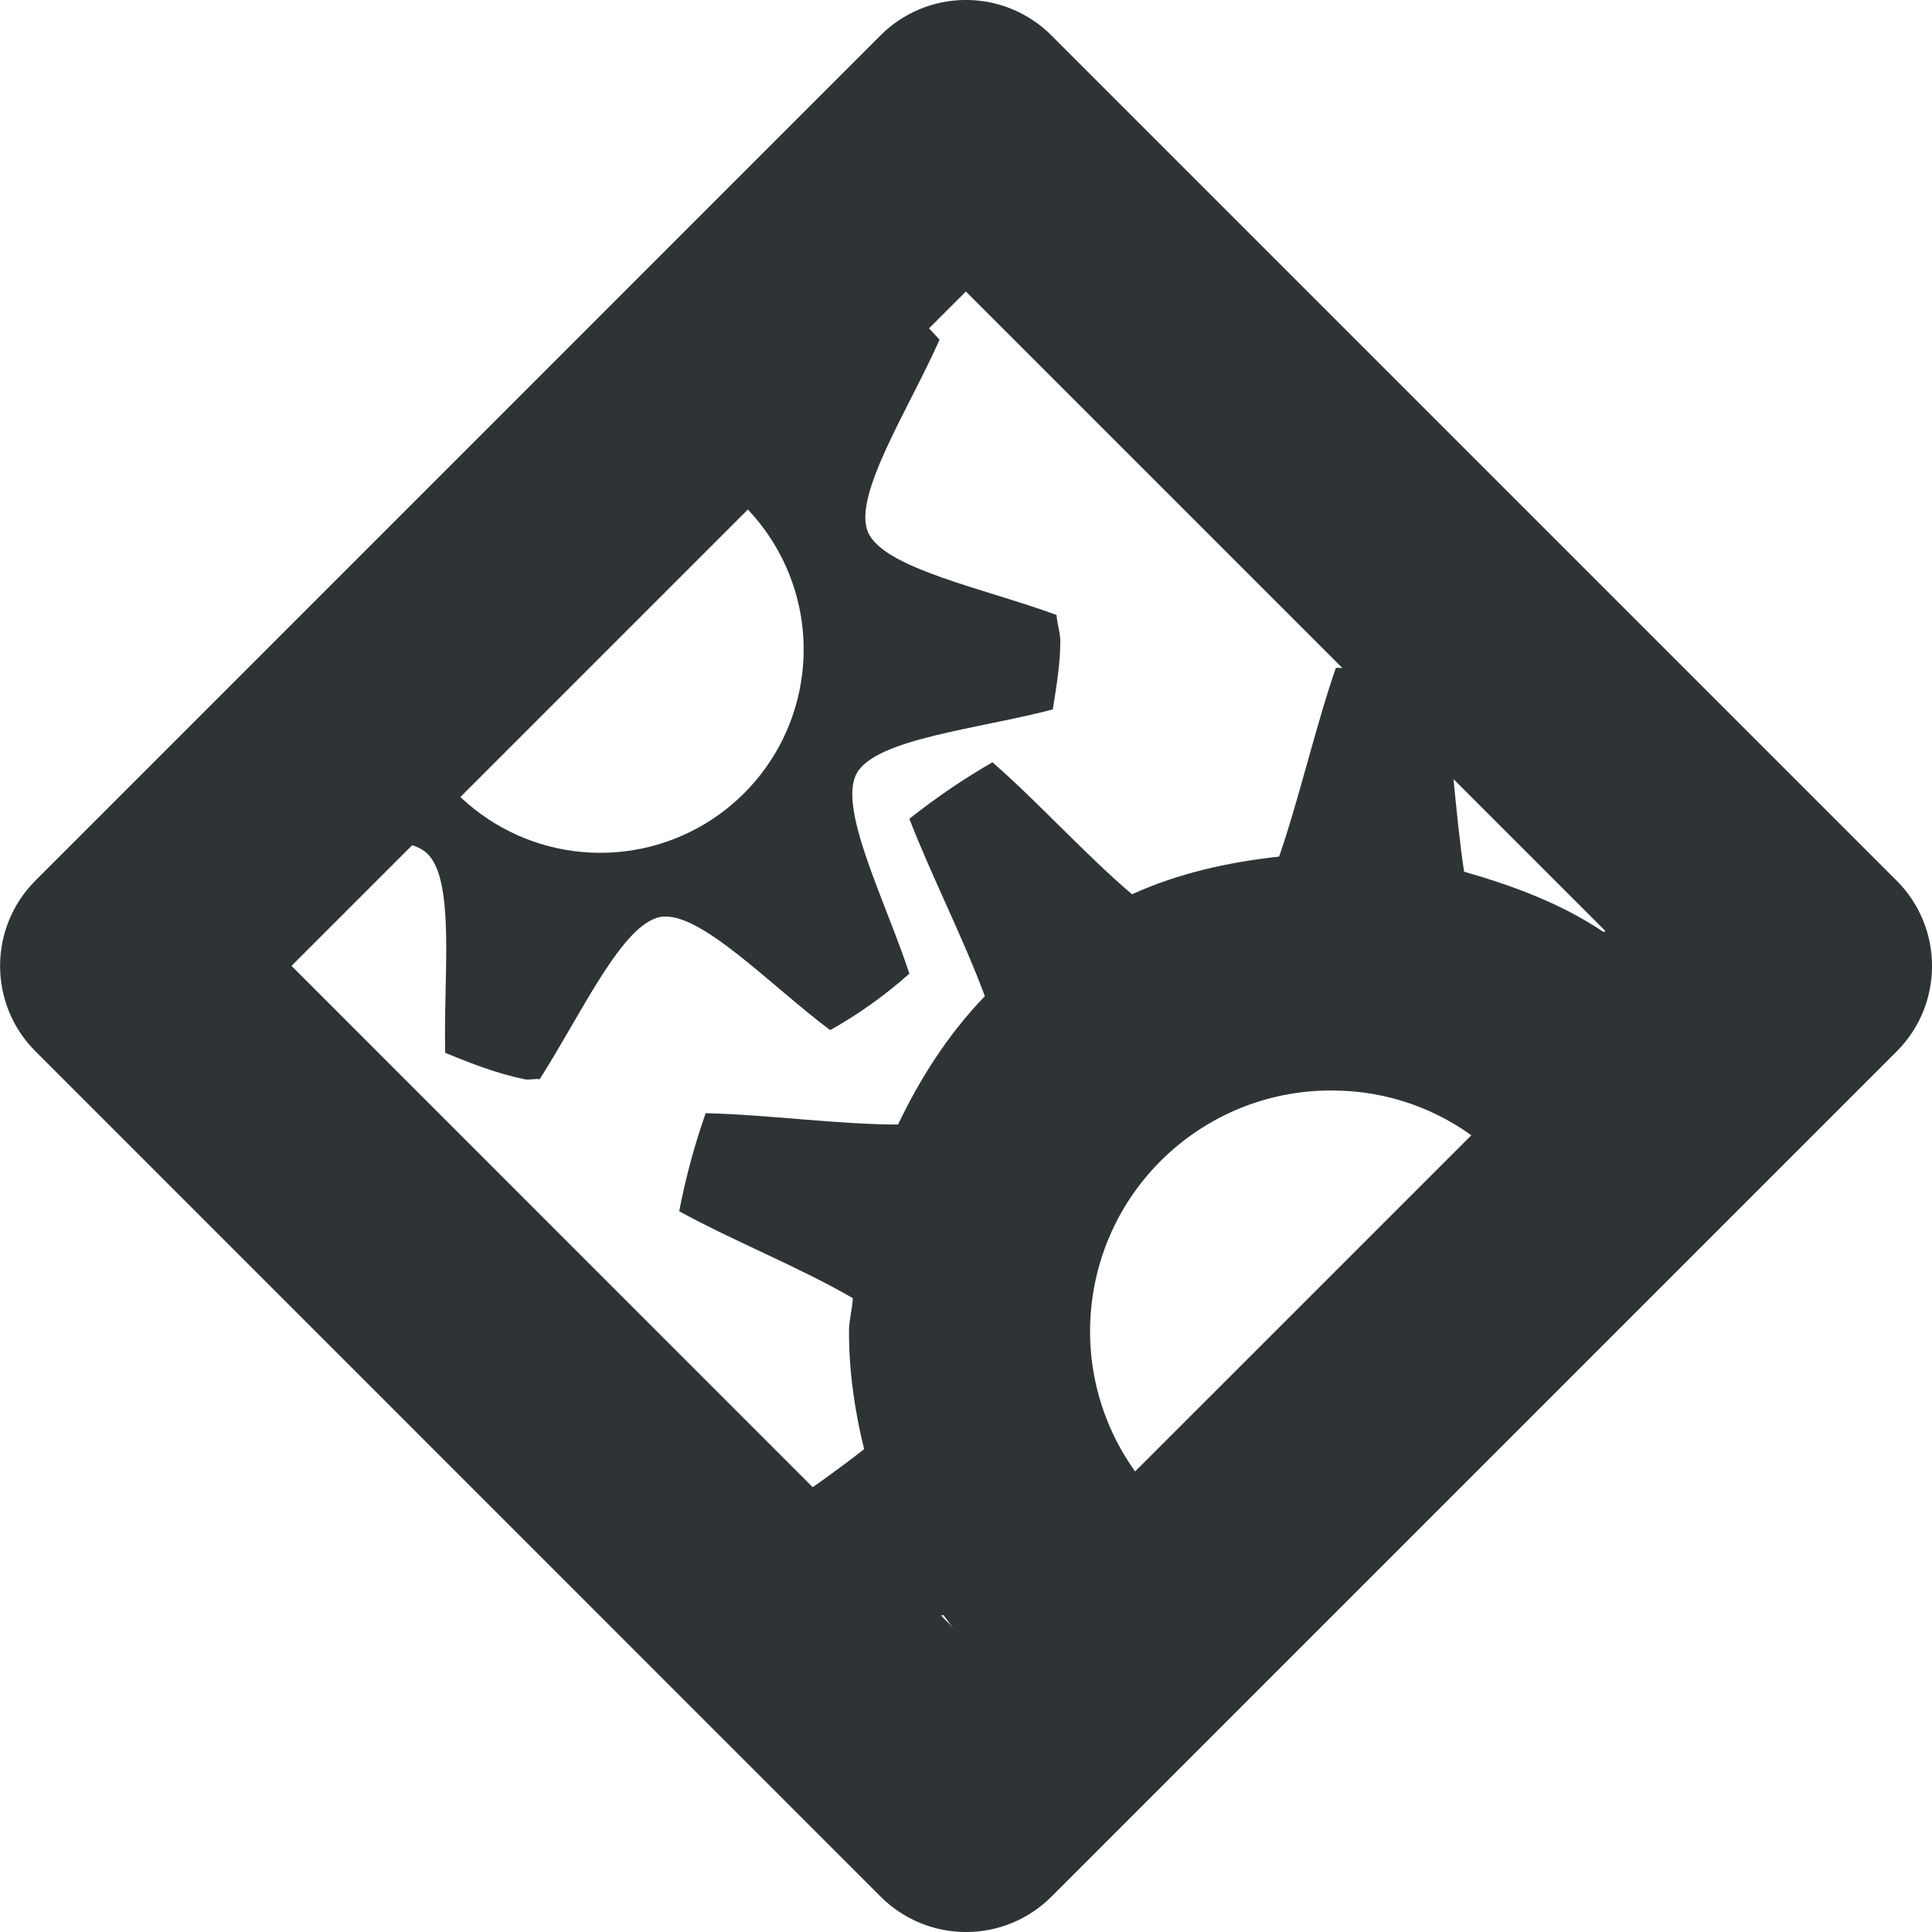
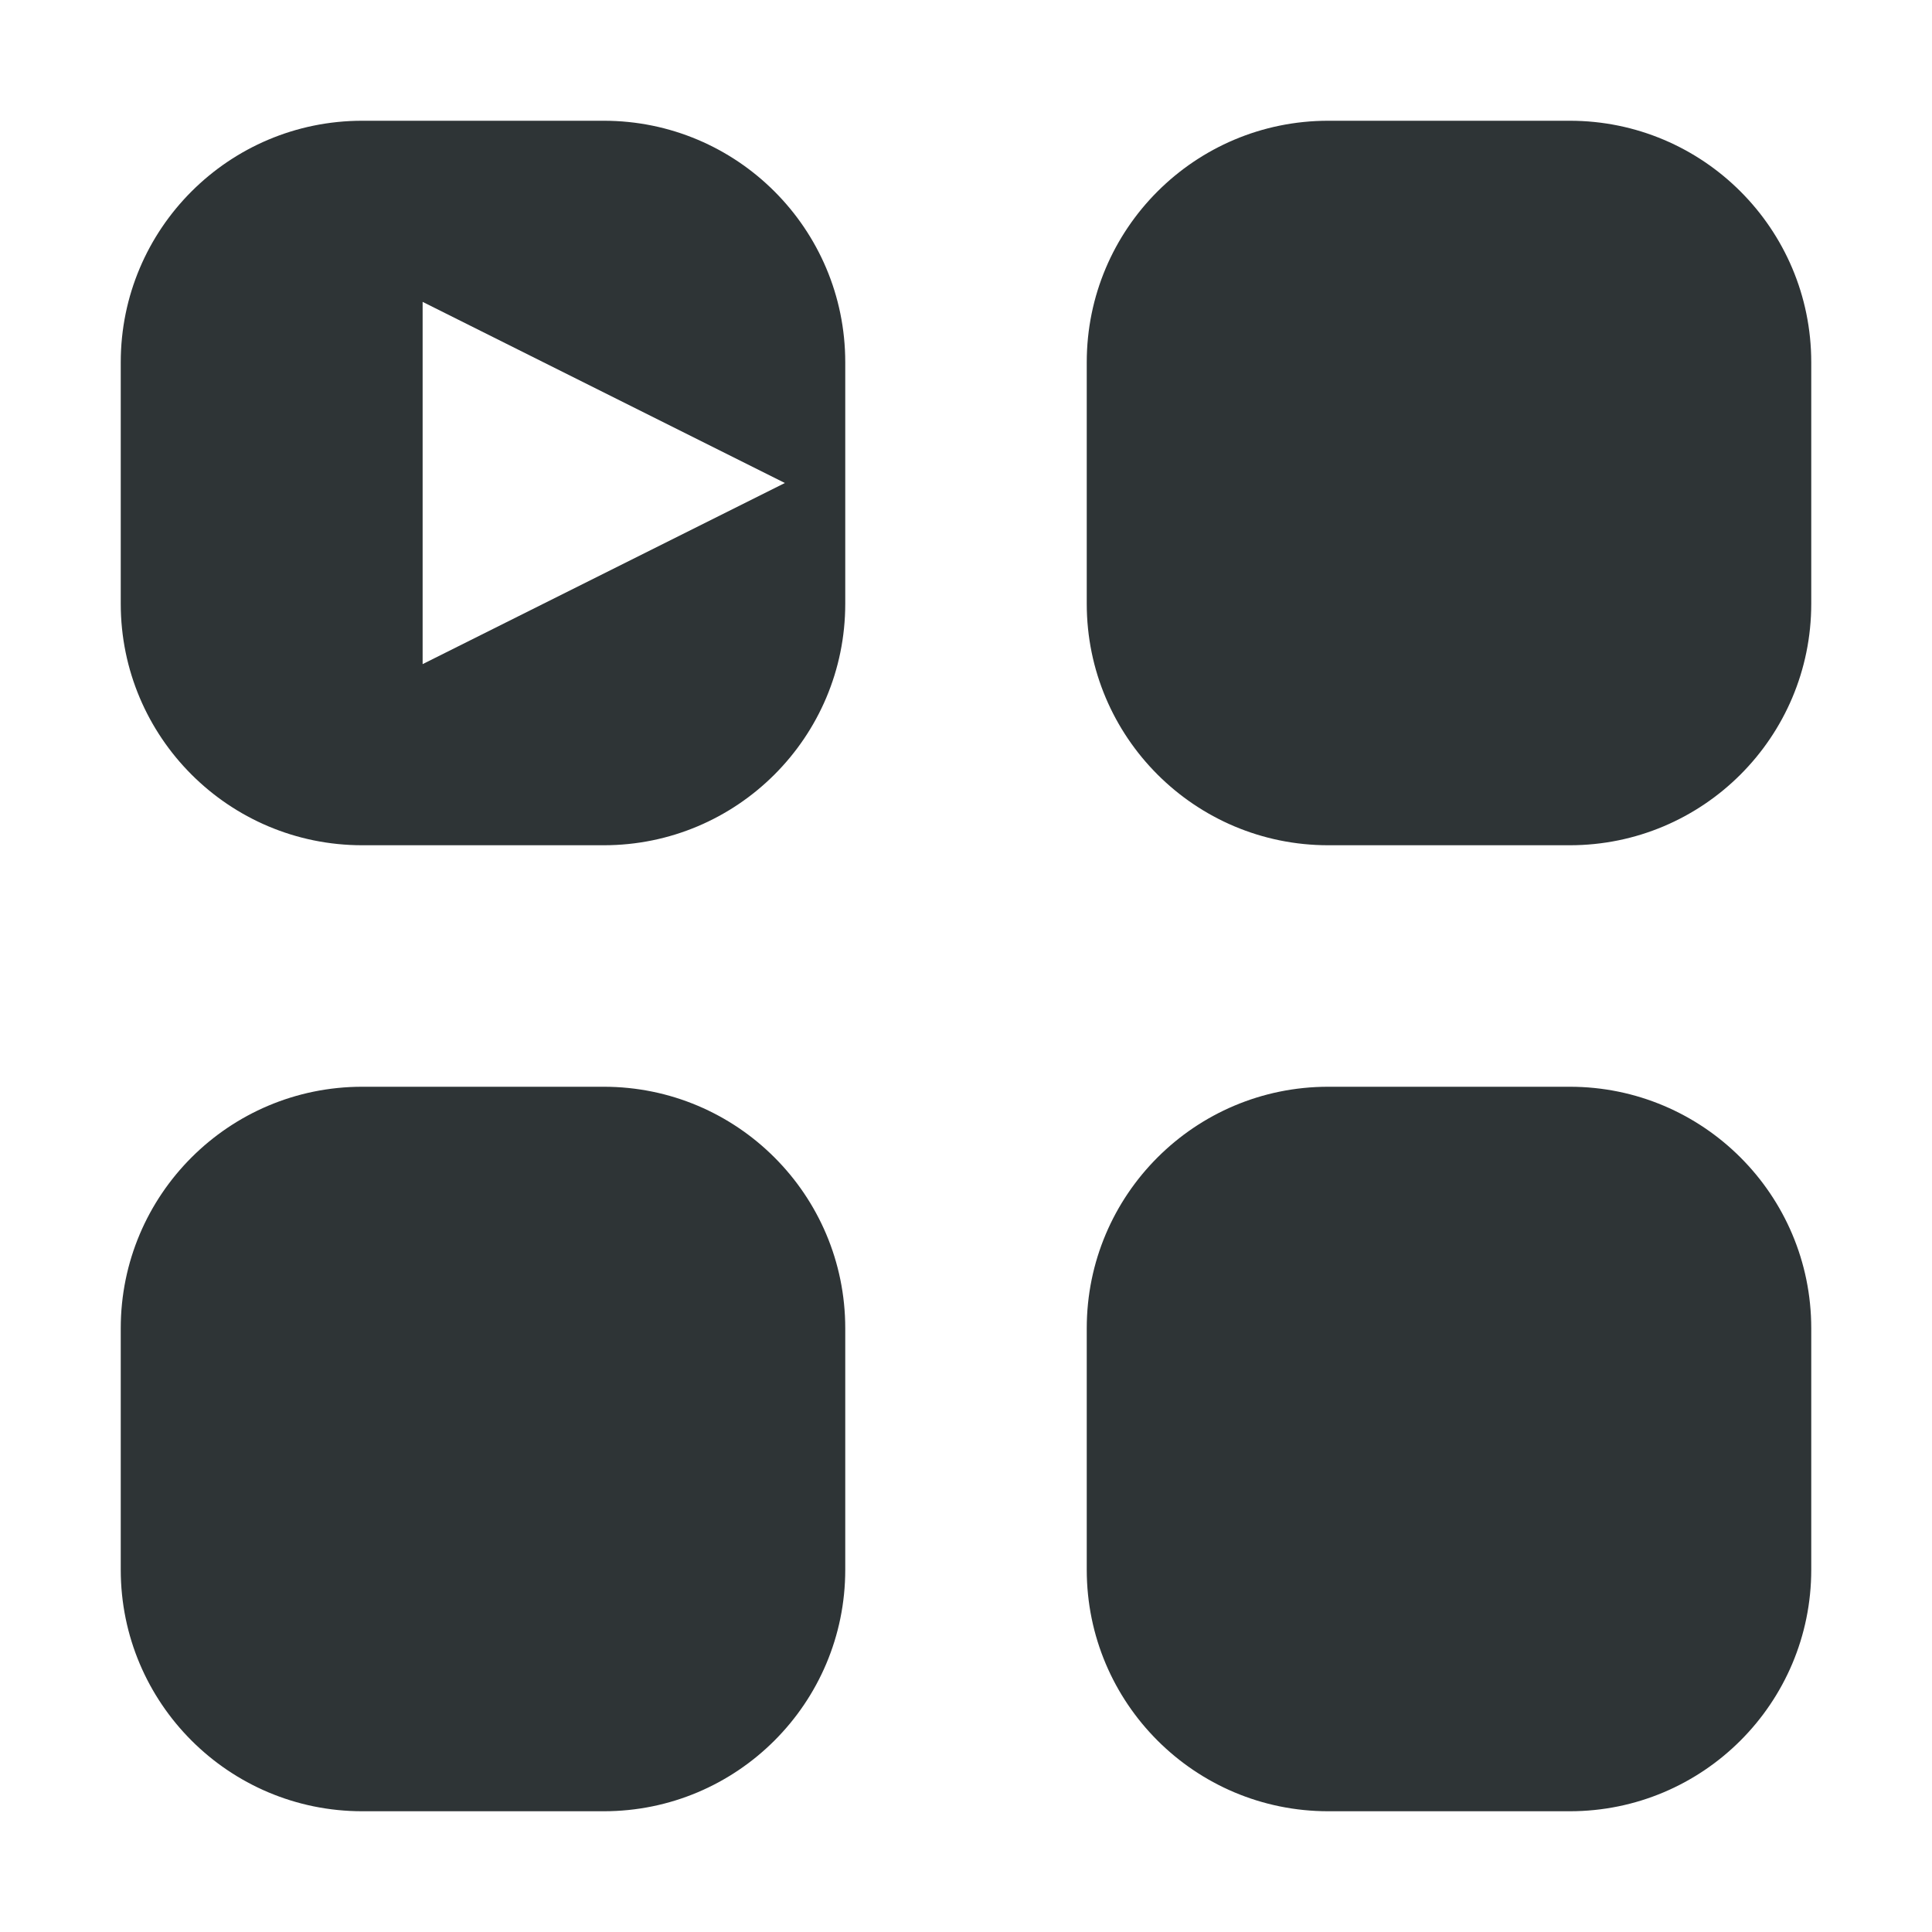
- <svg xmlns="http://www.w3.org/2000/svg" width="16" height="16">
-   <g color="#000" fill="#2e3436">
-     <path d="M7.188 2.281c-.094.056-.192.125-.29.19L5.566 3.803a1.684 1.684 0 11-2.17 2.17L2.332 7.037c.506-.069 1.017-.136 1.2.026.242.214.139 1.031.155 1.656.213.088.427.171.657.219.04.008.085-.007.125 0 .337-.525.683-1.288 1-1.344.322-.057.905.562 1.406.937a3.67 3.67 0 00.656-.468c-.195-.595-.594-1.369-.437-1.657.158-.29 1.019-.37 1.625-.531.028-.183.062-.371.062-.562 0-.075-.027-.146-.031-.22-.587-.217-1.435-.385-1.562-.687-.128-.302.34-1.021.593-1.593a3.722 3.722 0 00-.593-.532zm3.875 3.25c-.165.475-.305 1.086-.47 1.563-.43.047-.84.14-1.218.312-.38-.322-.787-.773-1.156-1.093a5.562 5.562 0 00-.688.468c.177.46.453 1.001.625 1.469-.298.309-.531.67-.719 1.063-.494 0-1.102-.084-1.593-.094a5.68 5.68 0 00-.219.812c.435.24 1.006.468 1.438.72-.006.093-.032.185-.032.28 0 .333.049.66.125.97-.382.304-.898.63-1.28.937.015.044.04.083.058.127l.613.613c.417-.1.868-.223 1.266-.303.248.343.532.626.875.875-.027.135-.068.283-.104.428.174-.063.34-.155.482-.297l1.432-1.432a1.994 1.994 0 01.533-3.918c.919 0 1.684.623 1.918 1.467l1.338-1.338c.06-.06.11-.124.156-.191-.035-.062-.06-.13-.1-.188.096-.152.205-.31.315-.47.017-.348-.1-.7-.37-.971l-.177-.176c-.28.192-.561.387-.83.555-.345-.233-.746-.383-1.156-.5-.077-.507-.107-1.132-.187-1.625a5.44 5.44 0 00-.875-.063zm-9.247.608c-.087.068-.173.138-.254.205l.014.035z" style="marker:none" overflow="visible" />
-     <path d="M8.707.293a1 1 0 00-1.415 0l-6.999 7a1 1 0 000 1.413l7 7.001a1 1 0 001.415 0l7-7a1 1 0 000-1.413zm-.708 2.121l5.587 5.587L8 13.586 2.414 7.999z" style="line-height:normal;font-variant-ligatures:normal;font-variant-position:normal;font-variant-caps:normal;font-variant-numeric:normal;font-variant-alternates:normal;font-feature-settings:normal;text-indent:0;text-align:start;text-decoration-line:none;text-decoration-style:solid;text-decoration-color:#000;text-transform:none;text-orientation:mixed;shape-padding:0;isolation:auto;mix-blend-mode:normal;marker:none" font-weight="400" font-family="sans-serif" overflow="visible" />
-   </g>
+ <svg xmlns="http://www.w3.org/2000/svg" width="16" height="16" viewBox="0 0 16 16">
+   <path fill="#2e3436" d="M3 1a2 2 0 0 0-2 2v2a2 2 0 0 0 2 2h2a2 2 0 0 0 2-2V3a2 2 0 0 0-2-2zm.5 1.5 3 1.5-3 1.5z" />
+   <rect fill="#2e3436" x="9" y="1" width="6" height="6" rx="2" />
+   <rect fill="#2e3436" x="1" y="9" width="6" height="6" rx="2" />
+   <rect fill="#2e3436" x="9" y="9" width="6" height="6" rx="2" />
</svg>
